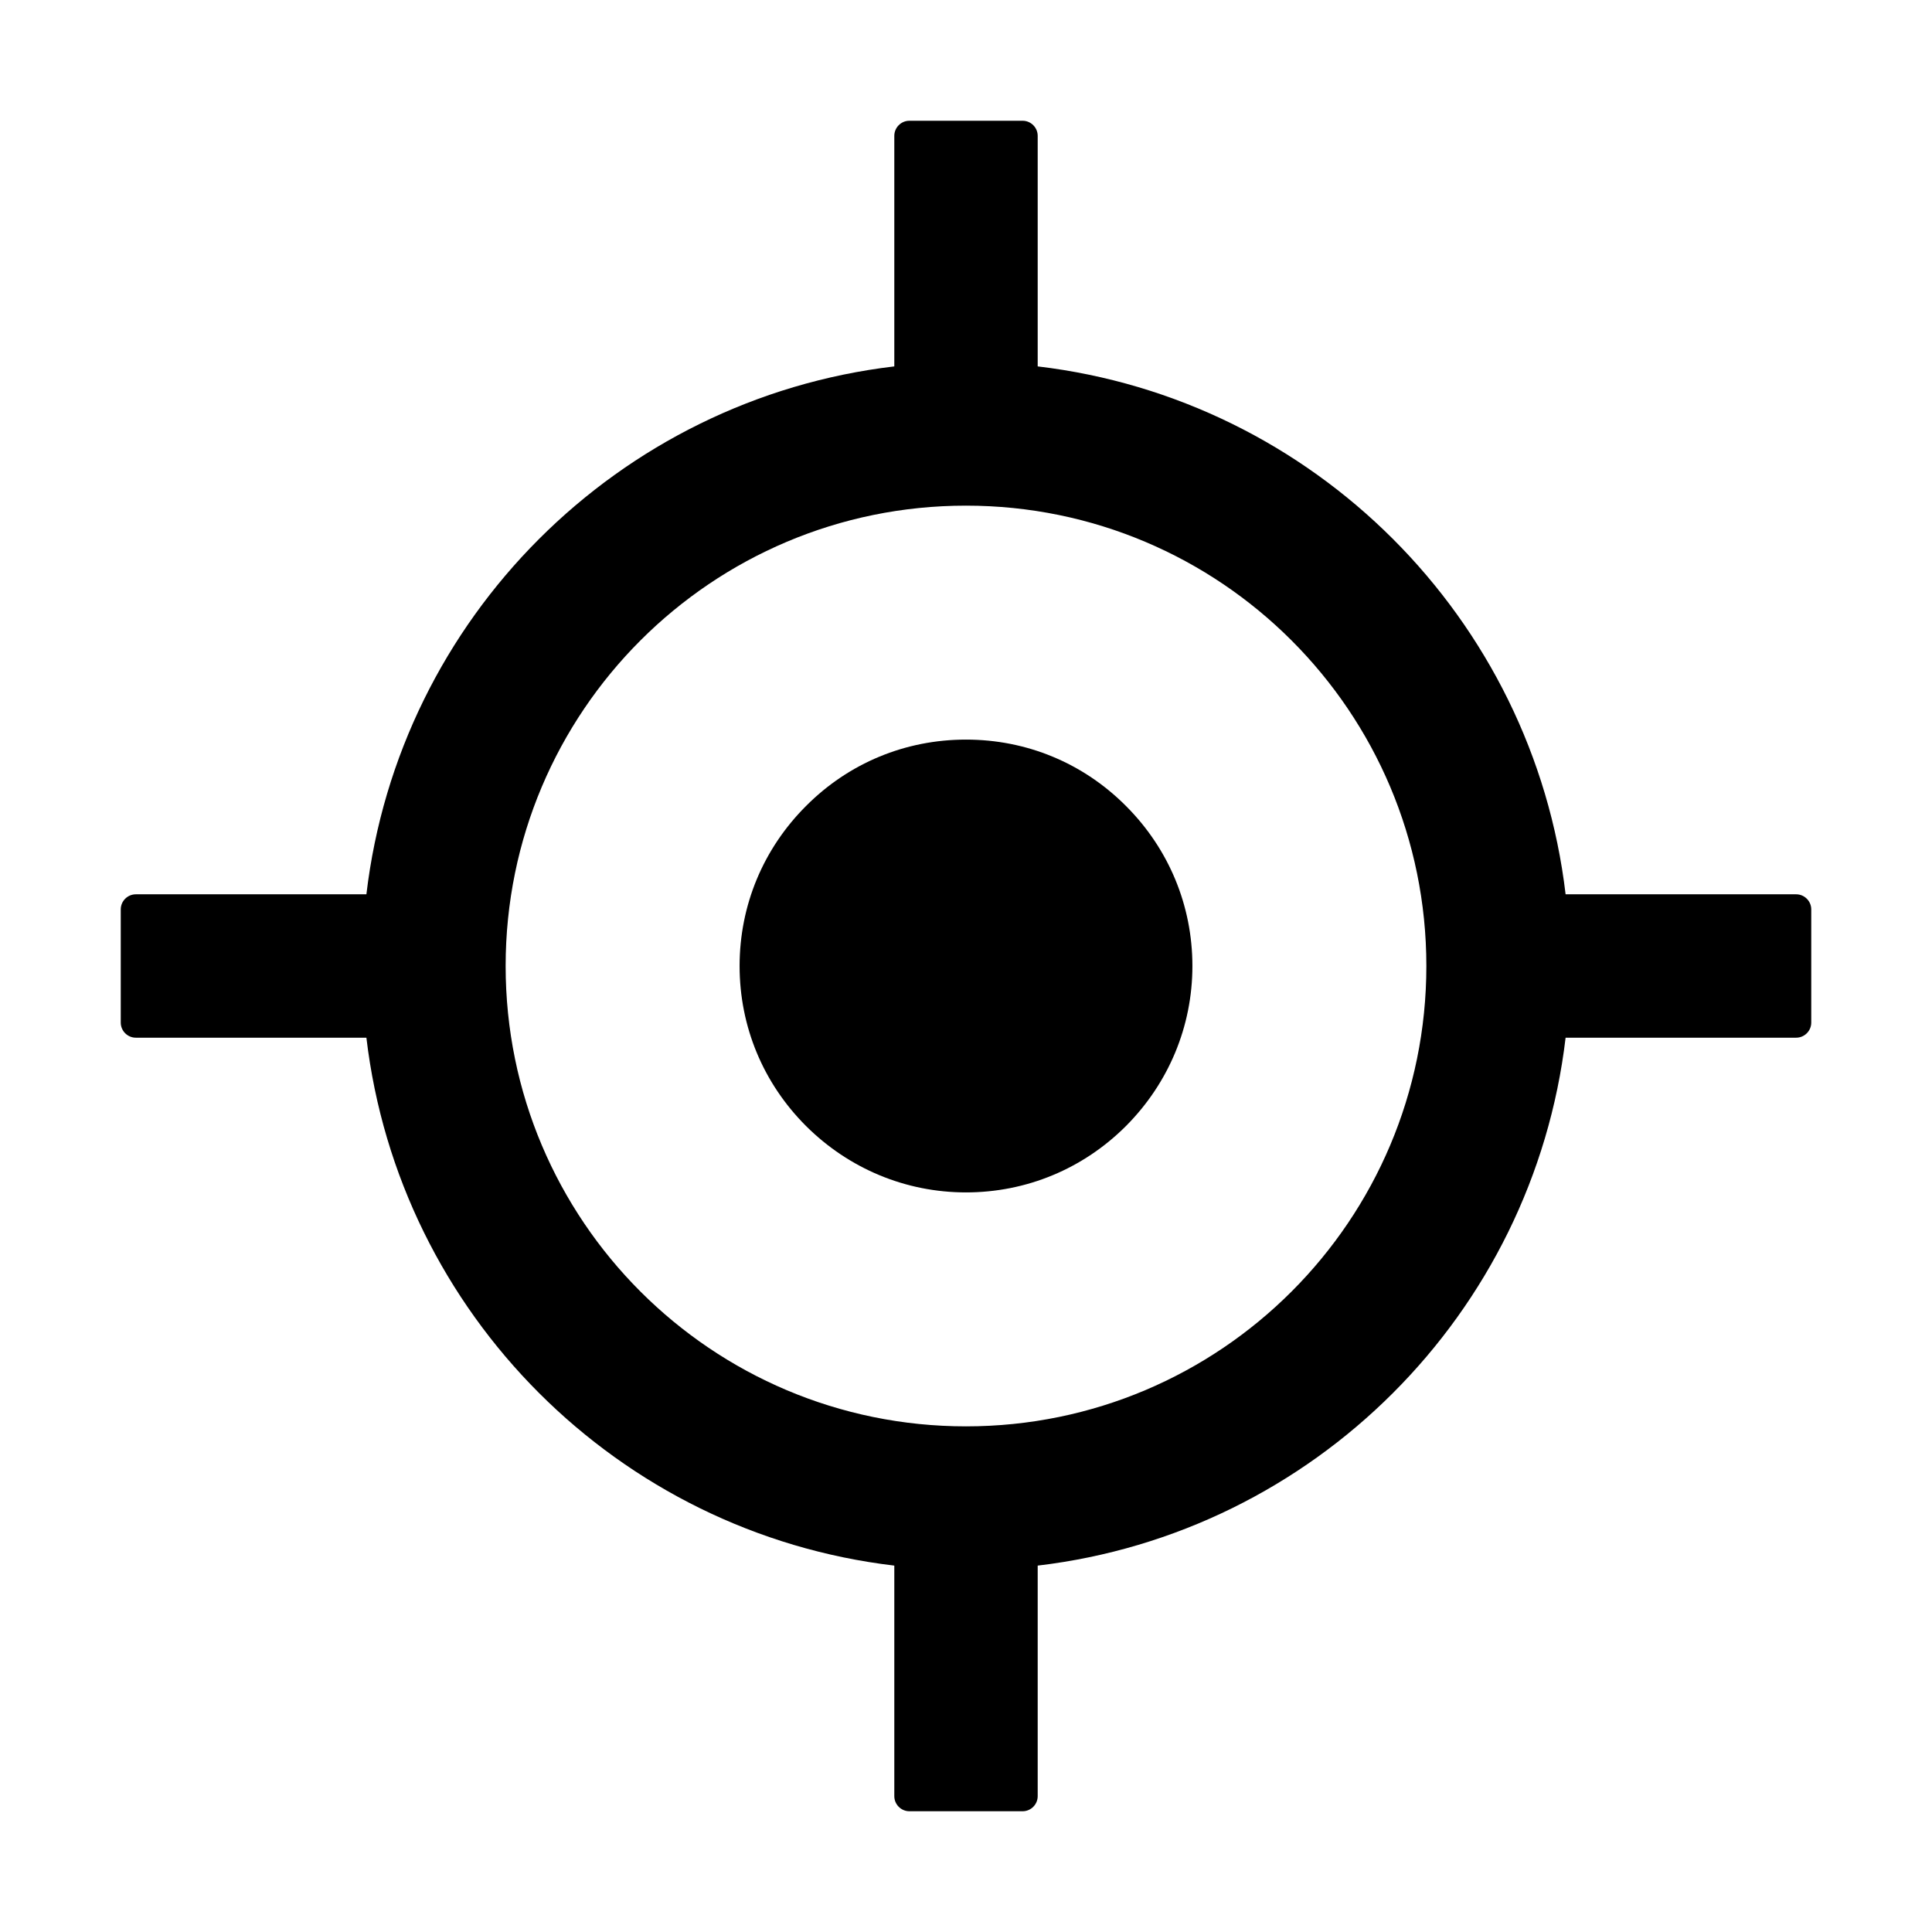
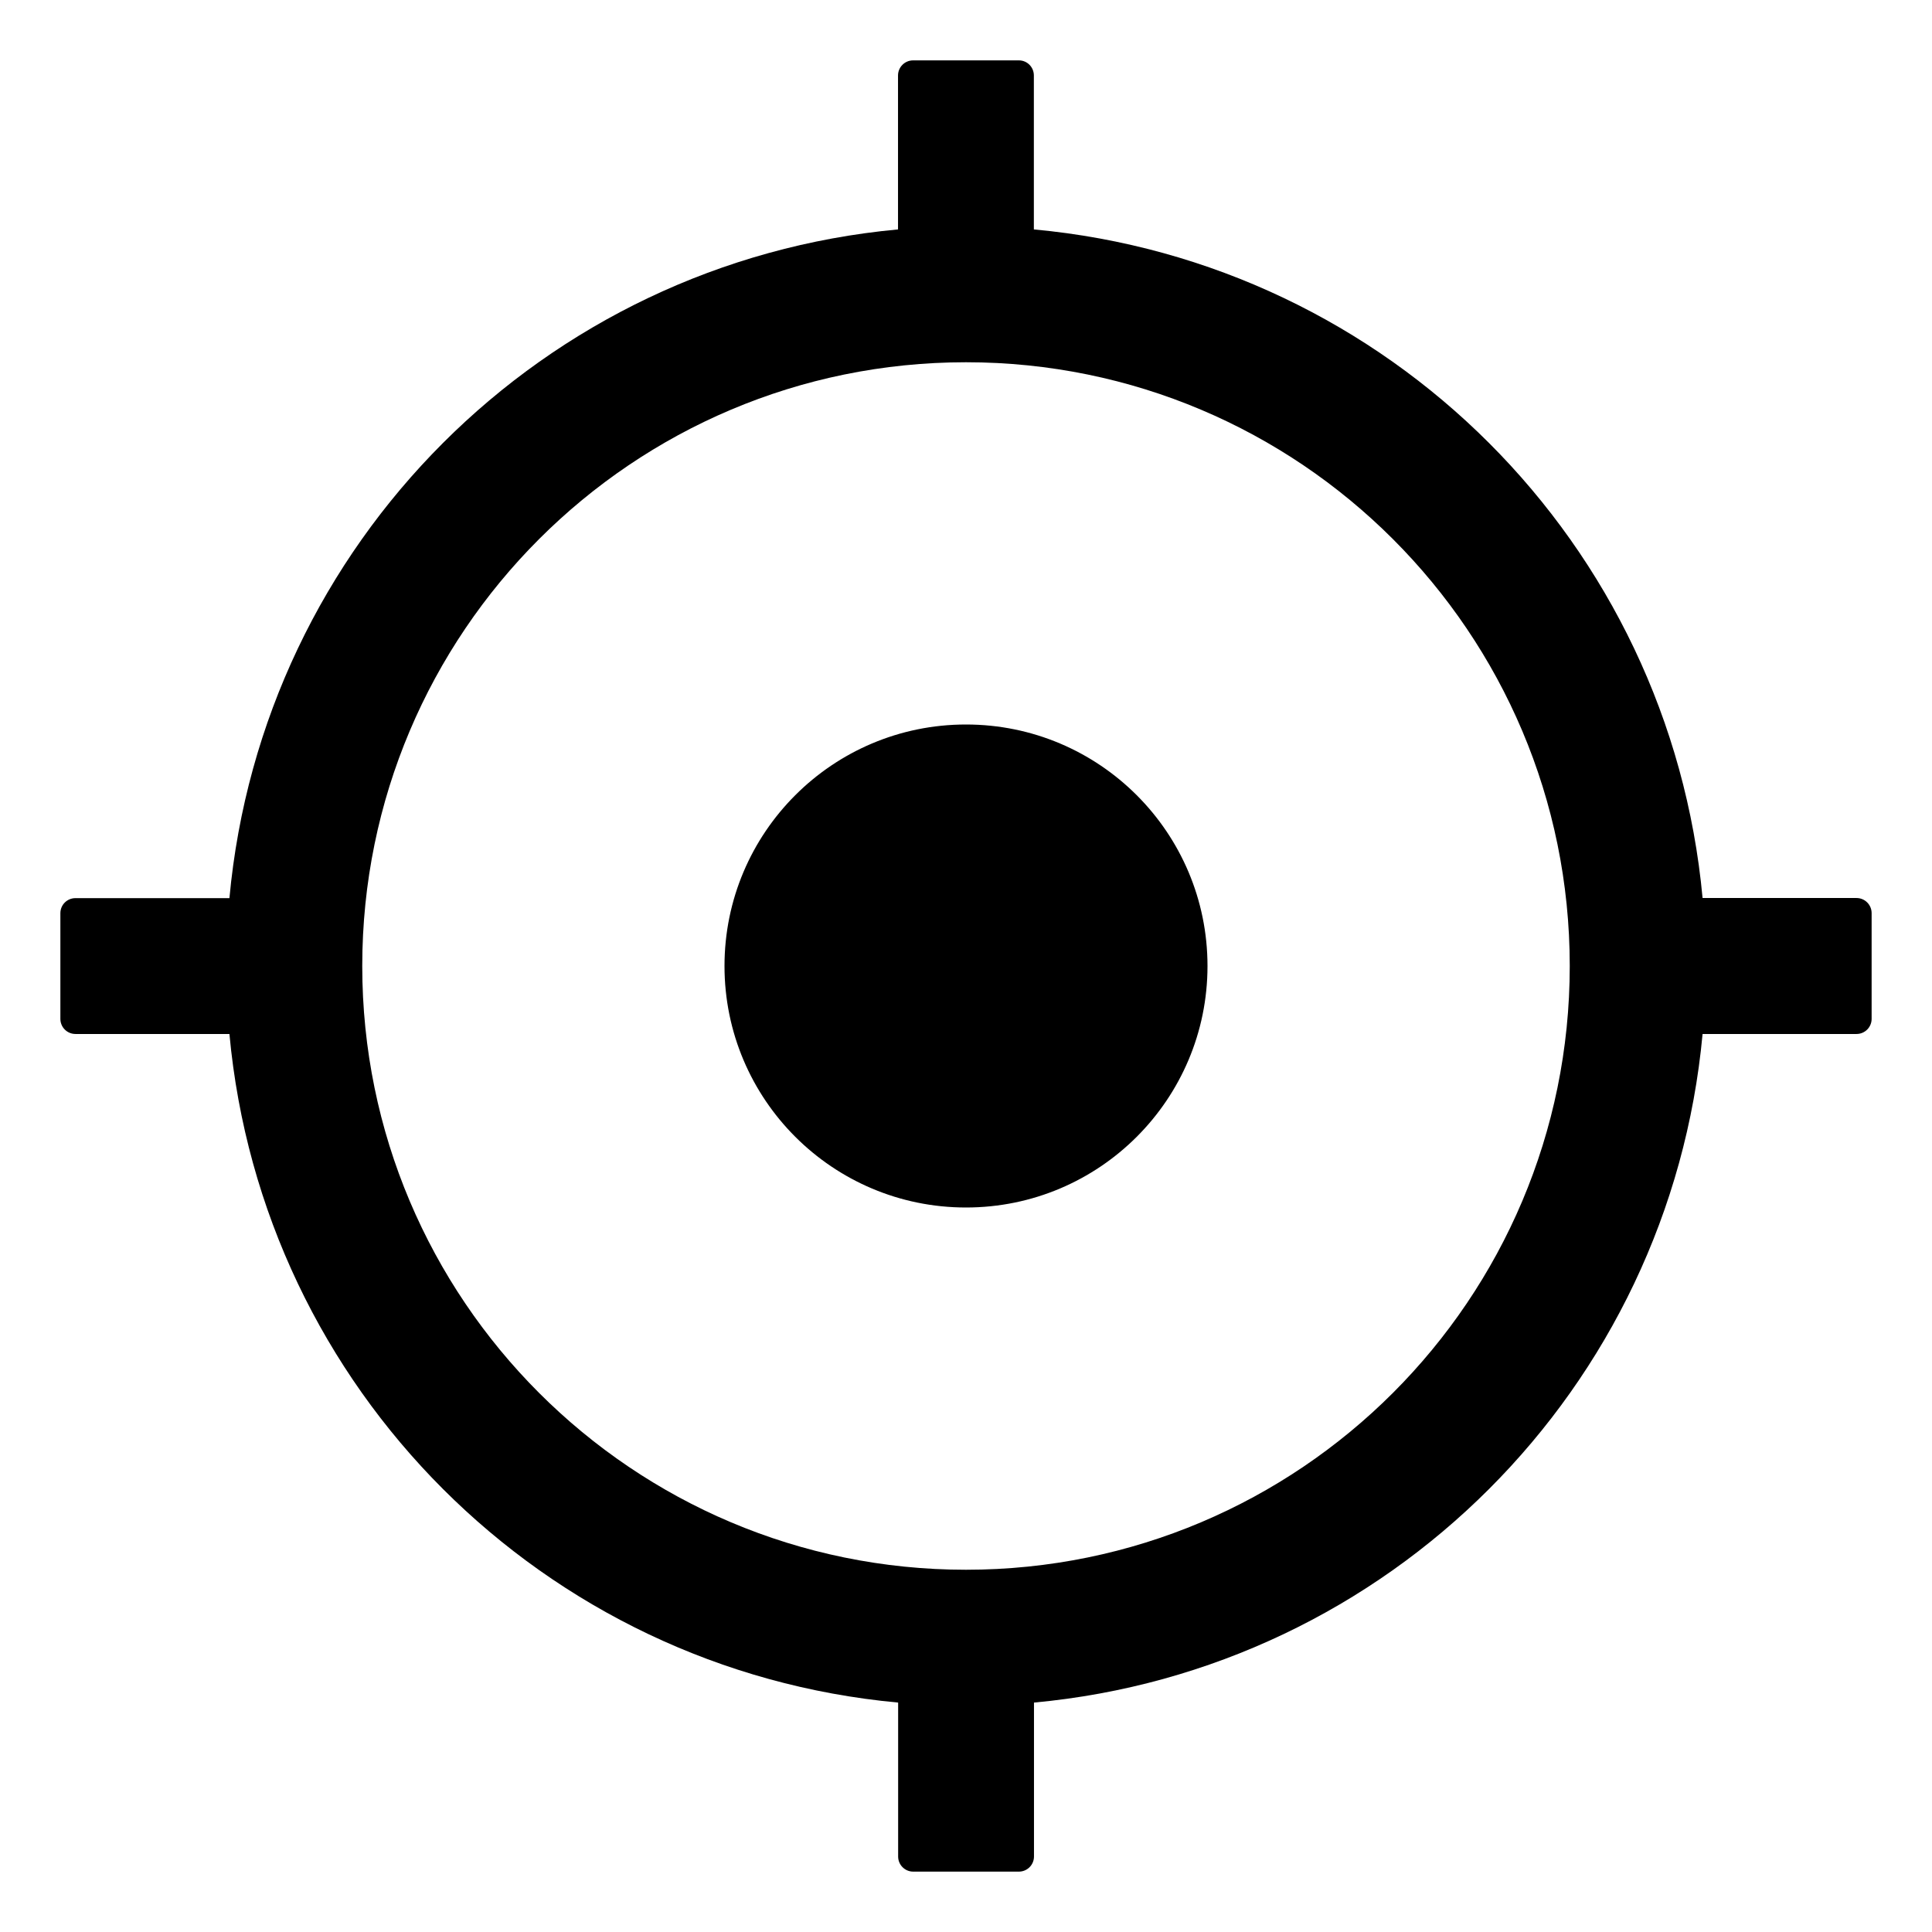
- <svg xmlns="http://www.w3.org/2000/svg" t="1569683657482" class="icon" viewBox="0 0 1024 1024" version="1.1" p-id="13305" width="200" height="200">
-   <defs>
-     <style type="text/css" />
-   </defs>
-   <path d="M952 474H829.8C812.5 327.6 696.4 211.5 550 194.2V72c0-4.4-3.6-8-8-8h-60c-4.4 0-8 3.6-8 8v122.2C327.6 211.5 211.5 327.6 194.2 474H72c-4.4 0-8 3.6-8 8v60c0 4.4 3.6 8 8 8h122.2C211.5 696.4 327.6 812.5 474 829.8V952c0 4.4 3.6 8 8 8h60c4.4 0 8-3.6 8-8V829.8C696.4 812.5 812.5 696.4 829.8 550H952c4.4 0 8-3.6 8-8v-60c0-4.4-3.6-8-8-8zM512 756c-134.8 0-244-109.2-244-244s109.2-244 244-244 244 109.2 244 244-109.2 244-244 244z" p-id="13306" />
-   <path d="M512 392c-32.1 0-62.1 12.4-84.8 35.2-22.7 22.7-35.2 52.7-35.2 84.8s12.5 62.1 35.2 84.8C449.9 619.4 480 632 512 632s62.1-12.5 84.8-35.2C619.4 574.1 632 544 632 512s-12.5-62.1-35.2-84.8C574.1 404.4 544.1 392 512 392z" p-id="13307" />
+ <svg xmlns="http://www.w3.org/2000/svg" t="1704365354606" class="icon" viewBox="0 0 1024 1024" version="1.1" p-id="1945" width="200" height="200">
+   <path d="M540.032 32c4.416 0 7.936 3.584 7.936 8v81.6A392.128 392.128 0 0 1 902.4 475.968H984c4.416 0 8 3.584 8 8v56a8 8 0 0 1-8 8.064h-81.6A392.128 392.128 0 0 1 548.032 902.4V984a8 8 0 0 1-8.064 8h-55.936a8 8 0 0 1-8-8v-81.6A392.128 392.128 0 0 1 121.6 548.032H40a8 8 0 0 1-8-8.064v-55.936c0-4.48 3.584-8 8-8h81.6A392.128 392.128 0 0 1 475.968 121.6V40c0-4.416 3.584-8 8-8h56zM512 192a320 320 0 1 0 0 640 320 320 0 0 0 0-640z m0 192a128 128 0 1 1 0 256 128 128 0 0 1 0-256z" p-id="1946" />
</svg>
